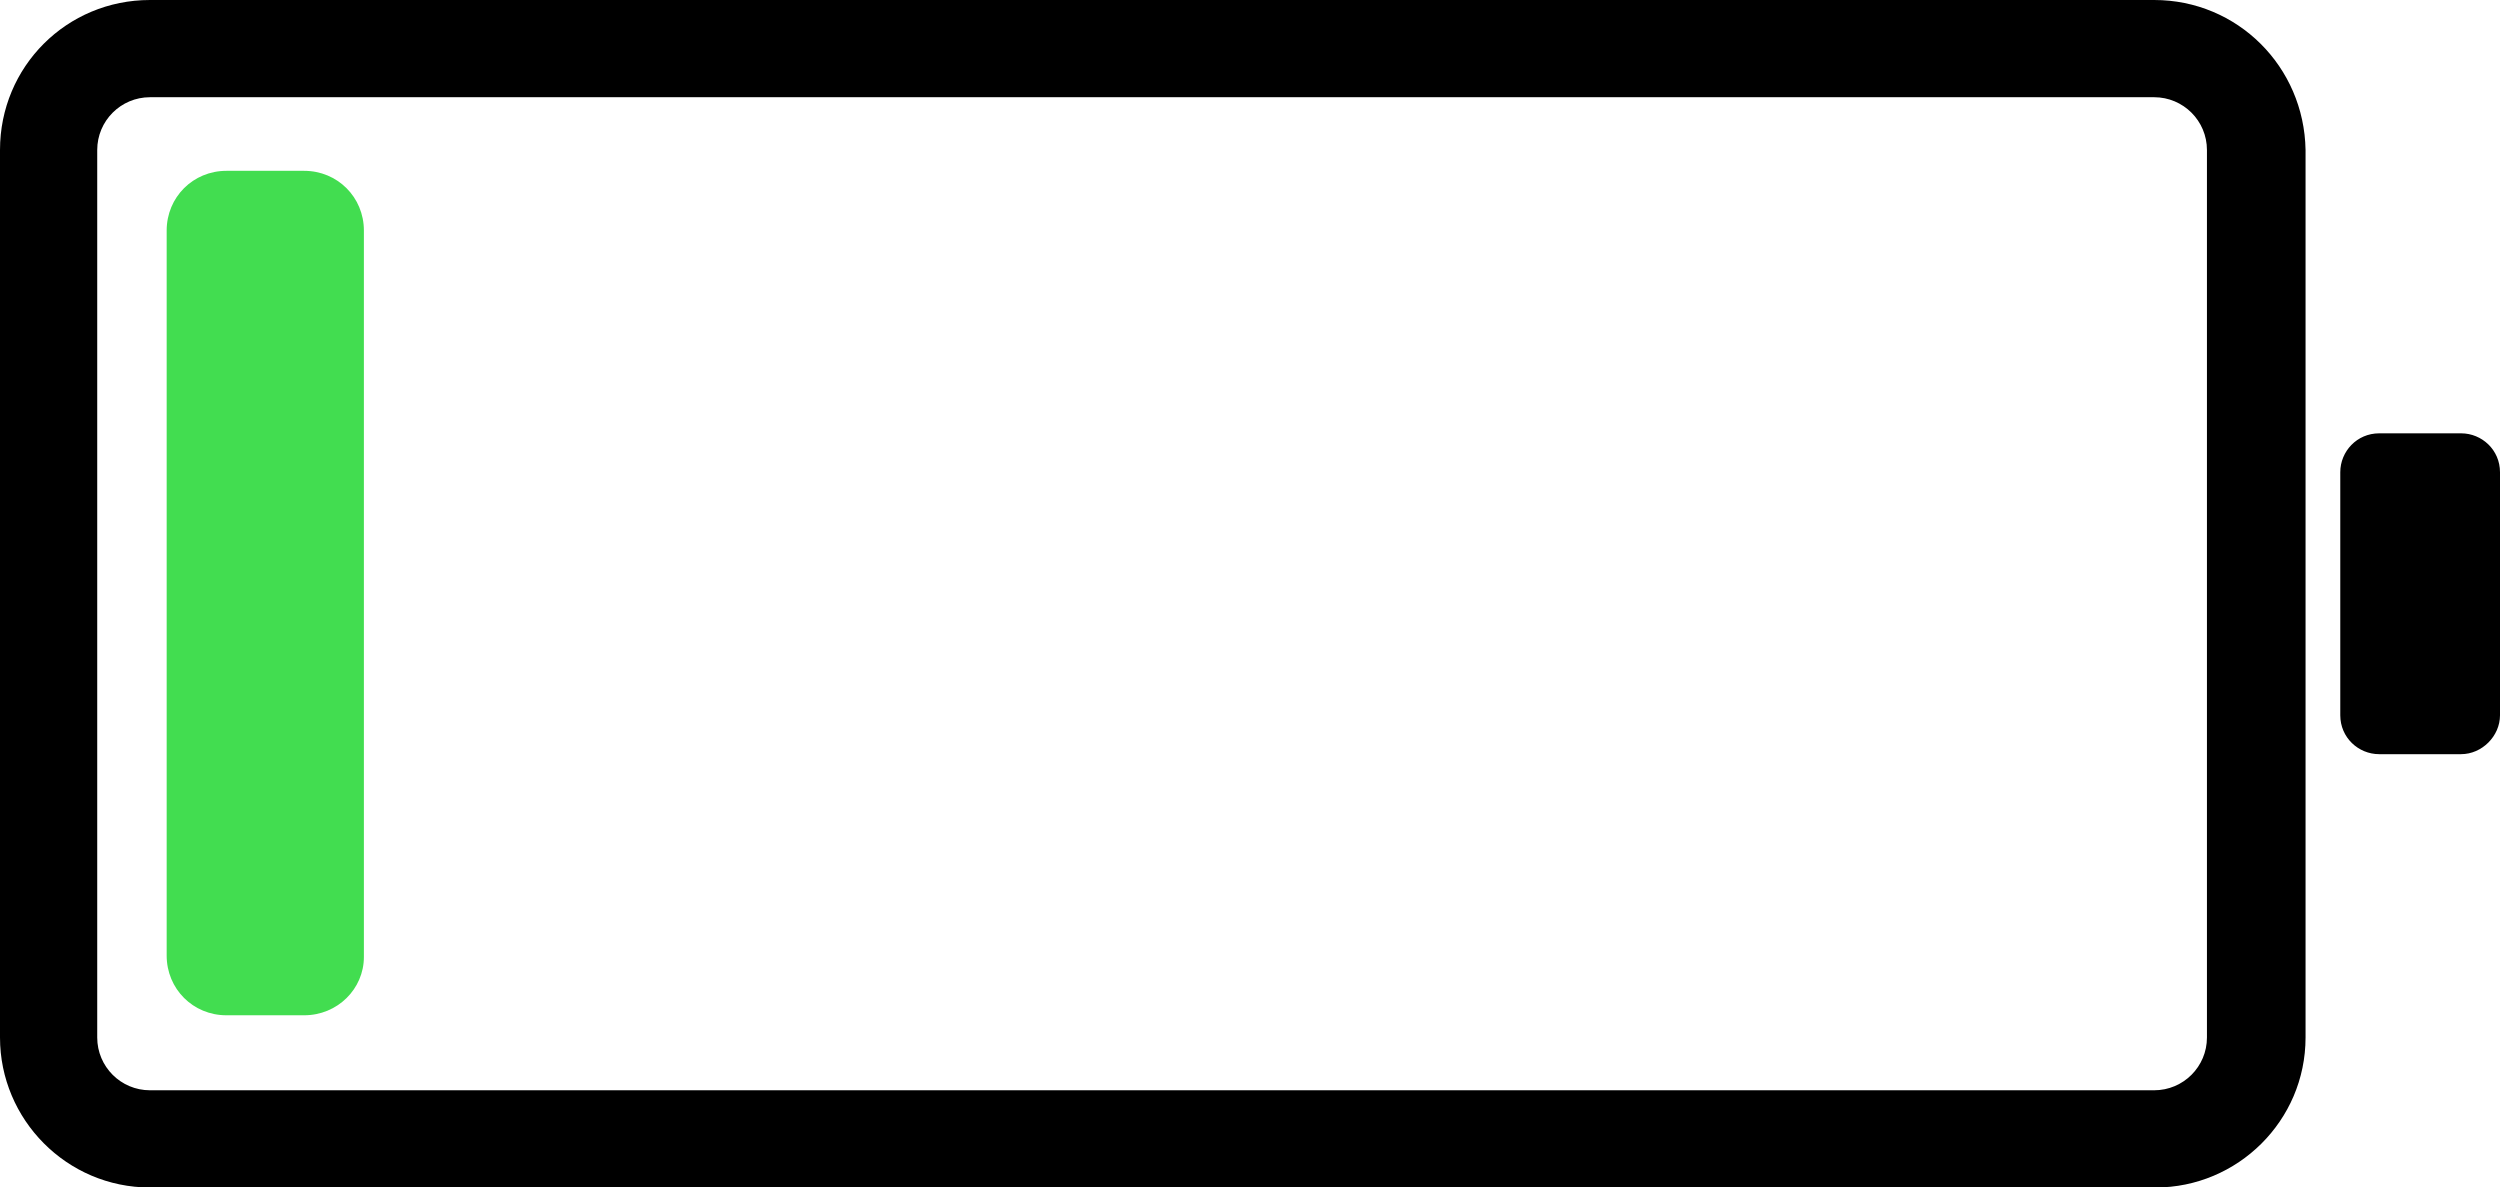
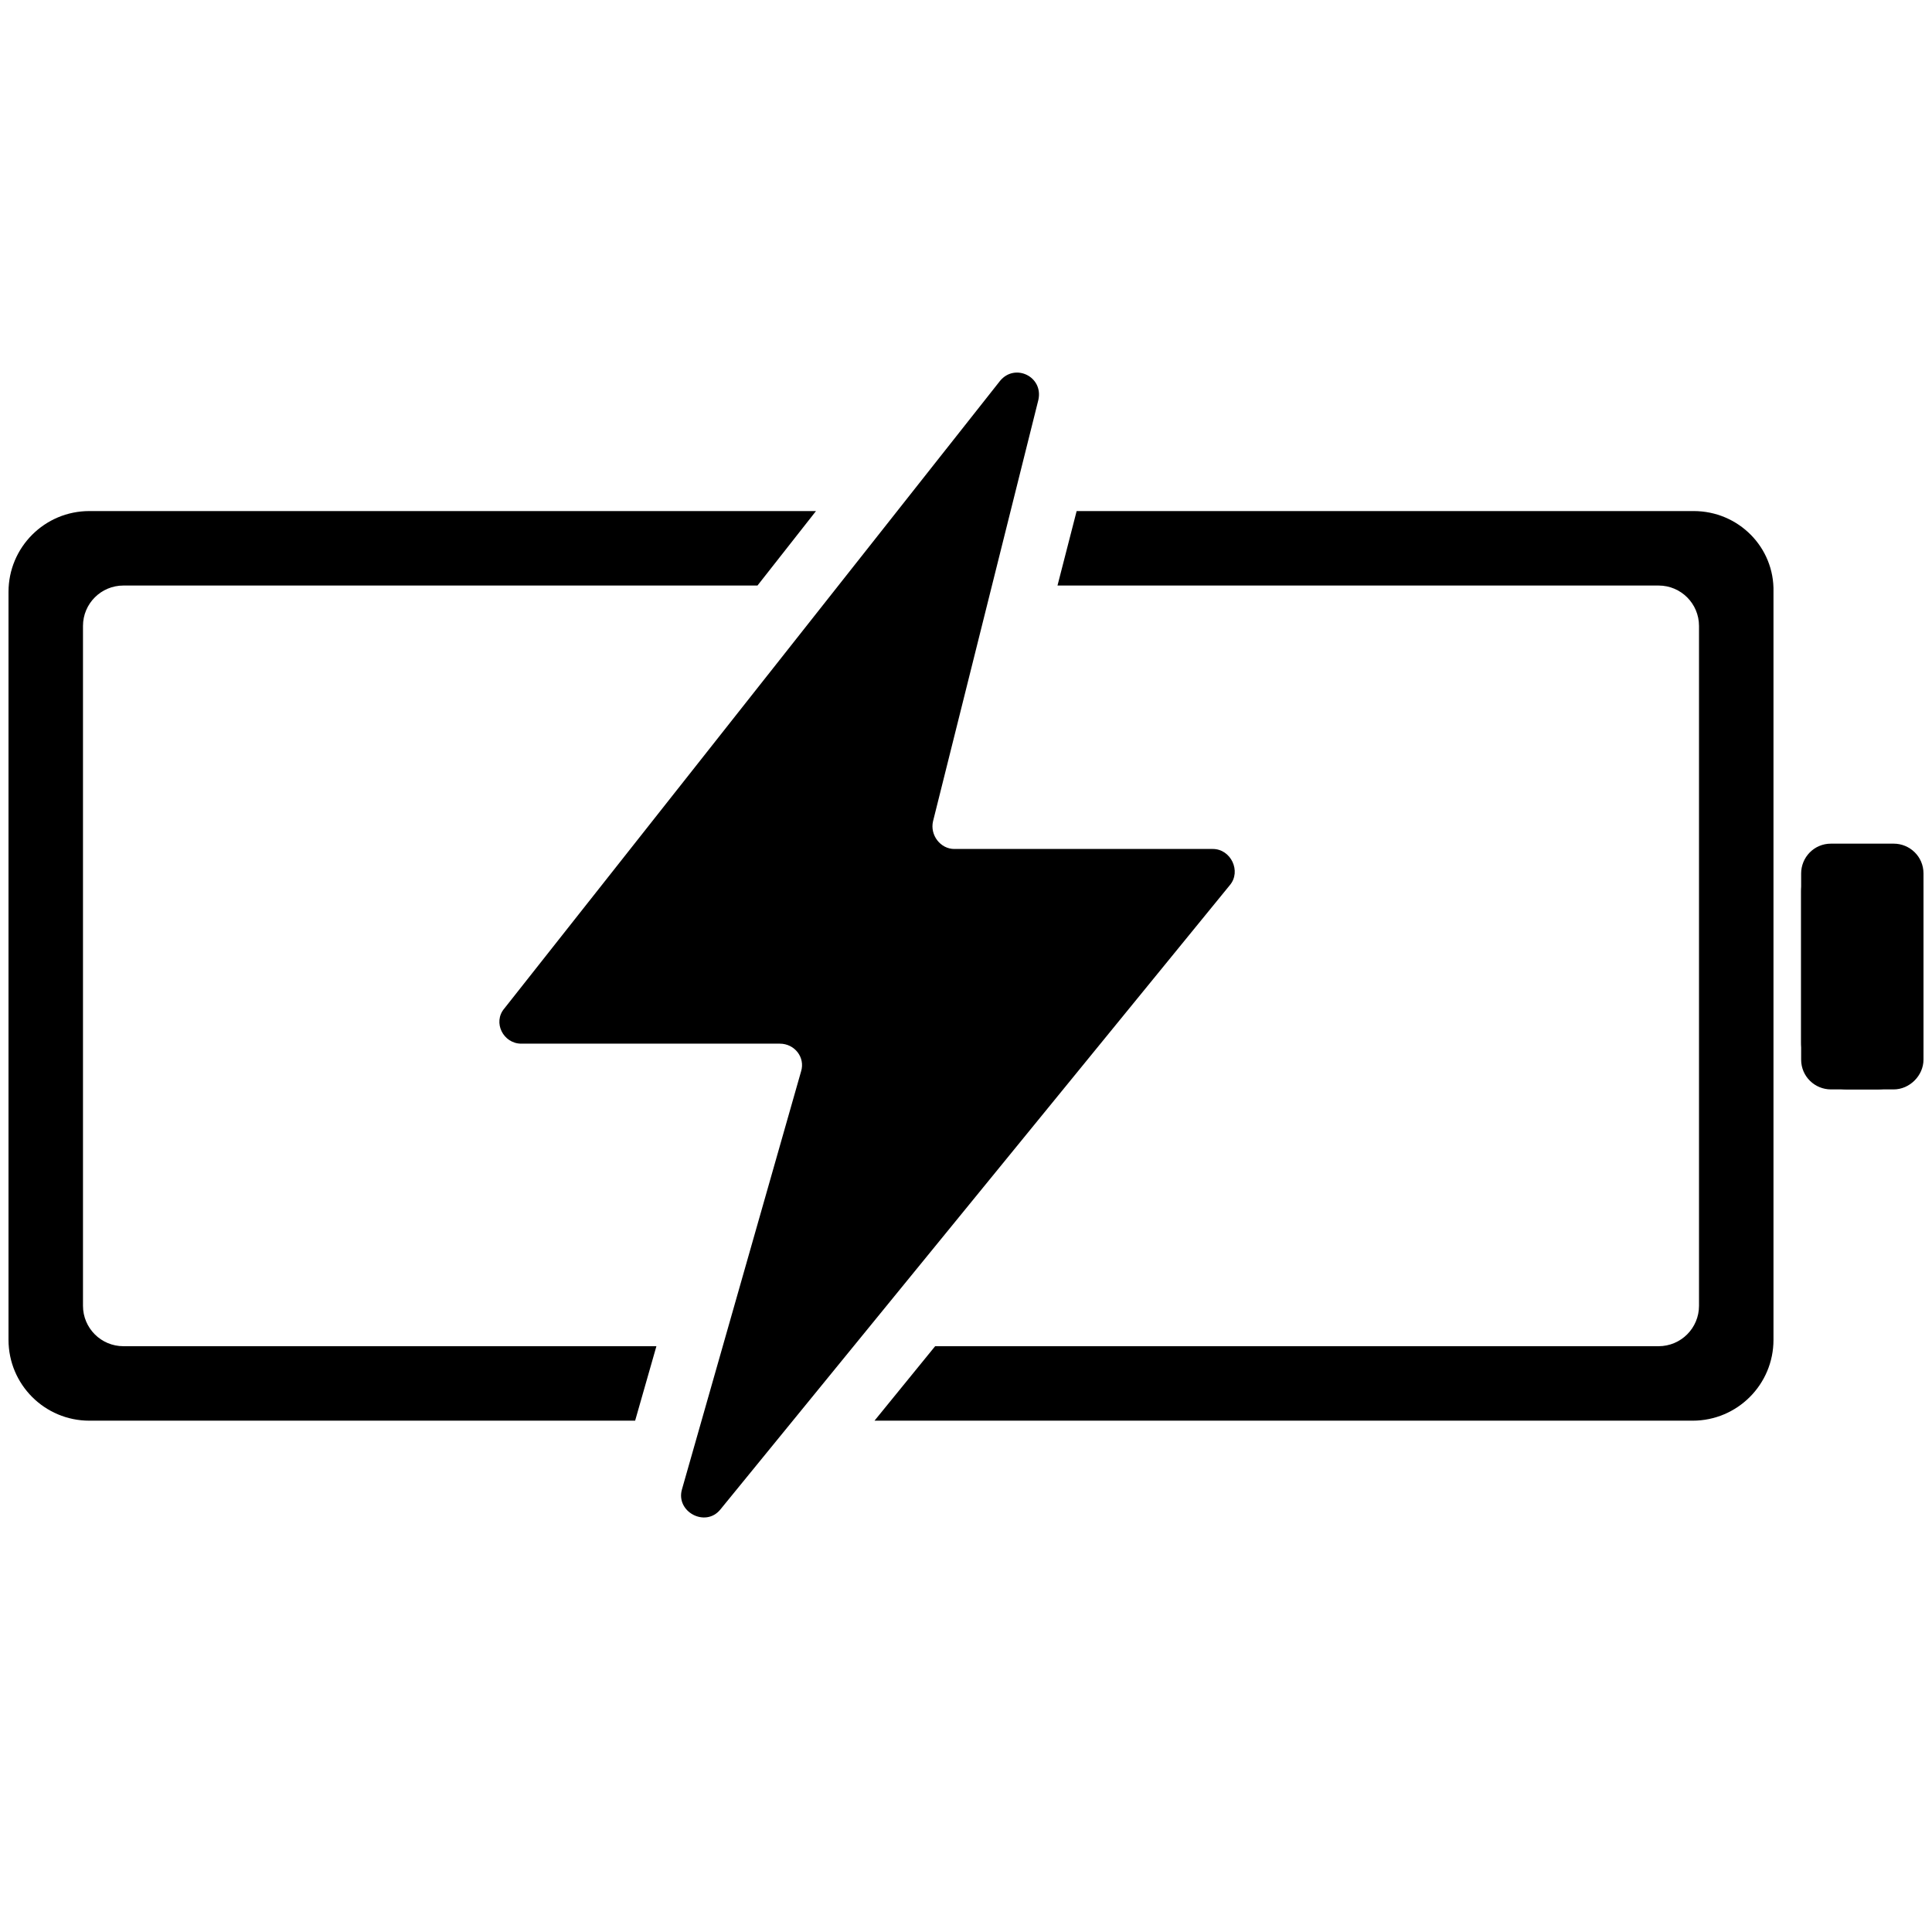
- <svg xmlns="http://www.w3.org/2000/svg" version="1.1" x="0px" y="0px" viewBox="0 0 180 85.4" style="enable-background:new 0 0 180 85.4;" xml:space="preserve">
-   <style type="text/css">
- 	.st0{fill:#42DD50;}
- </style>
-   <g id="Layer_2">
-     <path d="M155.1,7c2.1,0,3.8,1.7,3.8,3.8v63.9c0,2.1-1.7,3.8-3.8,3.8H10.8c-2.1,0-3.8-1.7-3.8-3.8V10.8C7,8.7,8.7,7,10.8,7H155.1    M155.1,0H10.8C4.8,0,0,4.8,0,10.8v63.9c0,5.9,4.8,10.8,10.8,10.8h144.4c5.9,0,10.8-4.8,10.8-10.8V10.8C165.9,4.8,161.1,0,155.1,0   L155.1,0z" />
+ <svg xmlns="http://www.w3.org/2000/svg" version="1.1" id="Layer_1" x="0px" y="0px" viewBox="0 0 181.6 181.6" style="enable-background:new 0 0 181.6 181.6;" xml:space="preserve">
+   <g id="Layer_2_copy_1_">
+     <path d="M178,102.4h-5.9c-1.5,0-2.8-1.2-2.8-2.8V82.1c0-1.5,1.2-2.8,2.8-2.8h5.9c1.5,0,2.8,1.2,2.8,2.8v17.5   C180.8,101.1,179.5,102.4,178,102.4z" />
  </g>
-   <g id="Layer_2_copy">
+   <path d="M176.4,102.4h-2.7c-2.4,0-4.4-2-4.4-4.4V83.8c0-2.4,2-4.4,4.4-4.4h2.7c2.4,0,4.4,2,4.4,4.4v14.2  C180.8,100.4,178.8,102.4,176.4,102.4z" />
+   <path d="M94,35.8l-46.6,59c-1.1,1.3-0.1,3.3,1.6,3.3h24.3c1.4,0,2.4,1.3,2,2.6L64.1,140c-0.6,2.1,2.2,3.6,3.6,1.9l47.9-58.7  c1.1-1.3,0.1-3.4-1.6-3.4H89.7c-1.3,0-2.3-1.3-2-2.6l9.9-39.6C98.1,35.4,95.4,34.1,94,35.8z" />
+   <g transform="translate(0,-952.3622)">
    <g>
-       <path class="st0" d="M21.9,73.1h-5.6c-2.4,0-4.3-1.9-4.3-4.3V16.6c0-2.4,1.9-4.3,4.3-4.3h5.6c2.4,0,4.3,1.9,4.3,4.3v52.3    C26.2,71.2,24.3,73.1,21.9,73.1z" />
+       <path d="M159.2,1000.4h-58l-1.8,7h56.5c2.1,0,3.8,1.7,3.8,3.8v63.9c0,2.1-1.7,3.8-3.8,3.8h-68l-5.7,7h76.9c4.2,0,7.6-3.4,7.6-7.6    V1008C166.8,1003.8,163.4,1000.4,159.2,1000.4z" />
+       <path d="M61.7,1078.9H11.6c-2.1,0-3.8-1.7-3.8-3.8v-63.9c0-2.1,1.7-3.8,3.8-3.8h59.6l5.5-7H8.4c-4.2,0-7.6,3.4-7.6,7.6v70.3    c0,4.2,3.4,7.6,7.6,7.6h51.3L61.7,1078.9z" />
    </g>
-     <path d="M177.2,54.3h-5.9c-1.5,0-2.8-1.2-2.8-2.8V34c0-1.5,1.2-2.8,2.8-2.8h5.9c1.5,0,2.8,1.2,2.8,2.8v17.5   C180,53,178.7,54.3,177.2,54.3z" />
  </g>
</svg>
